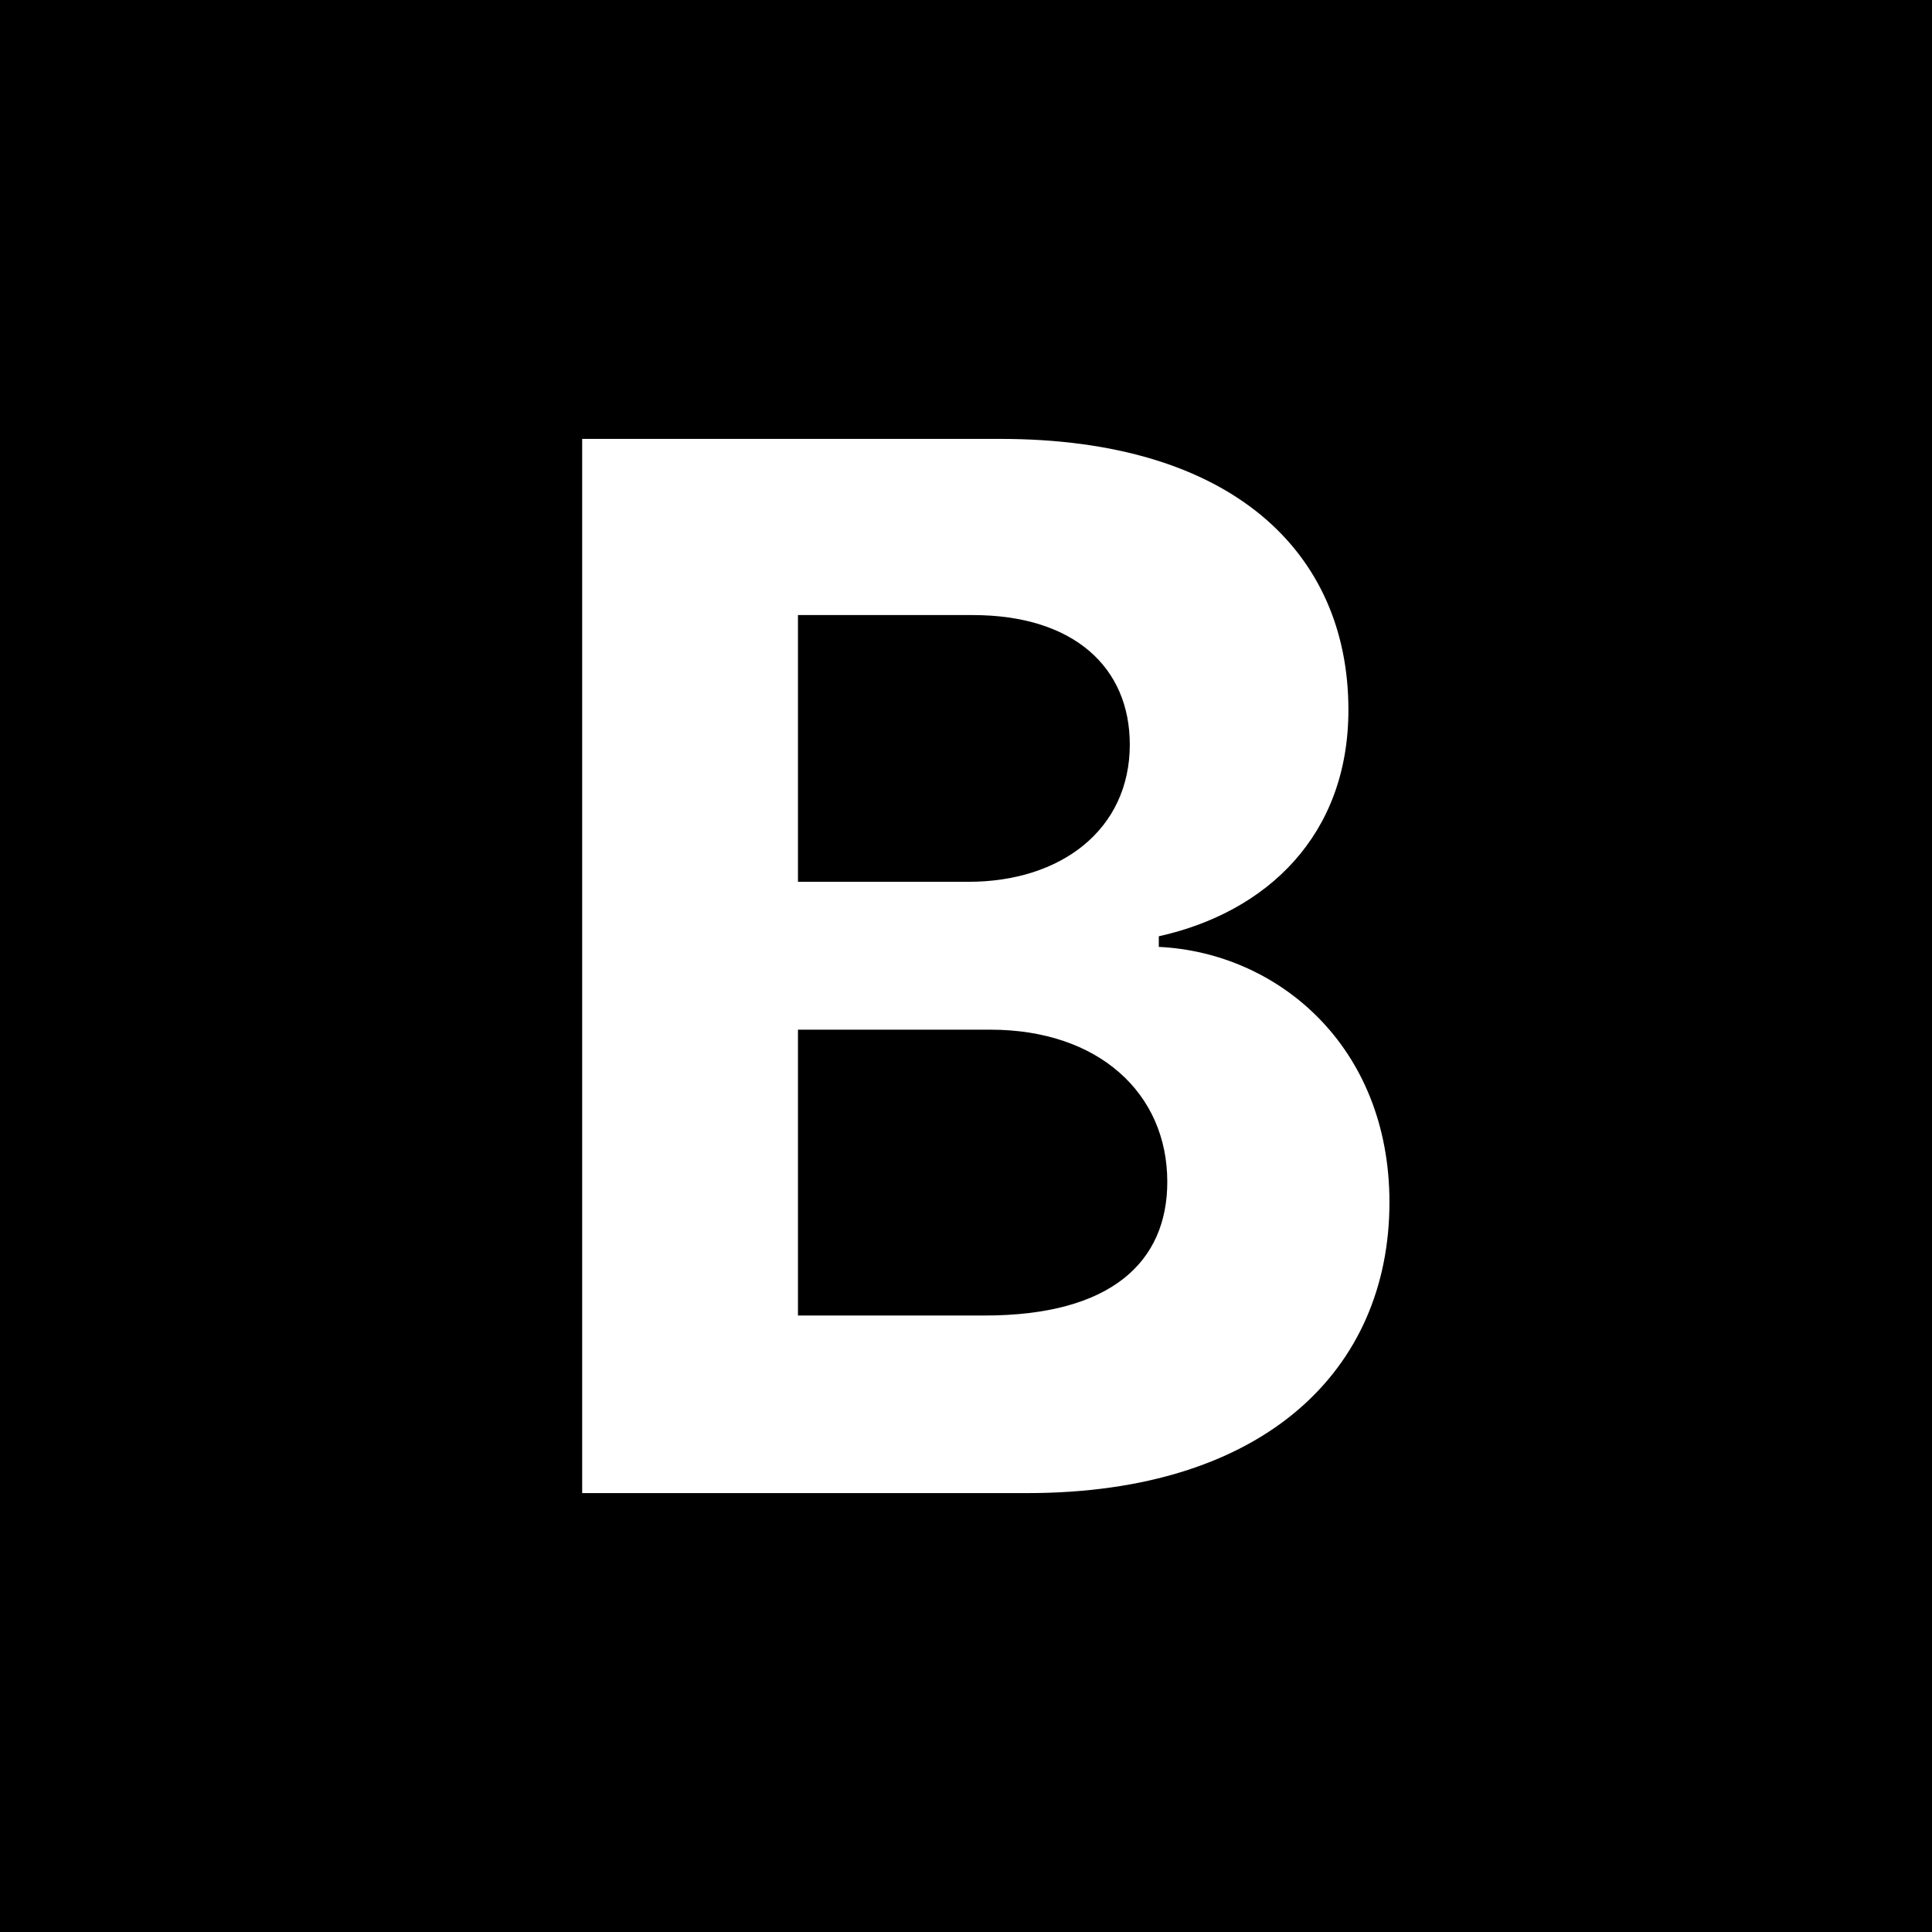
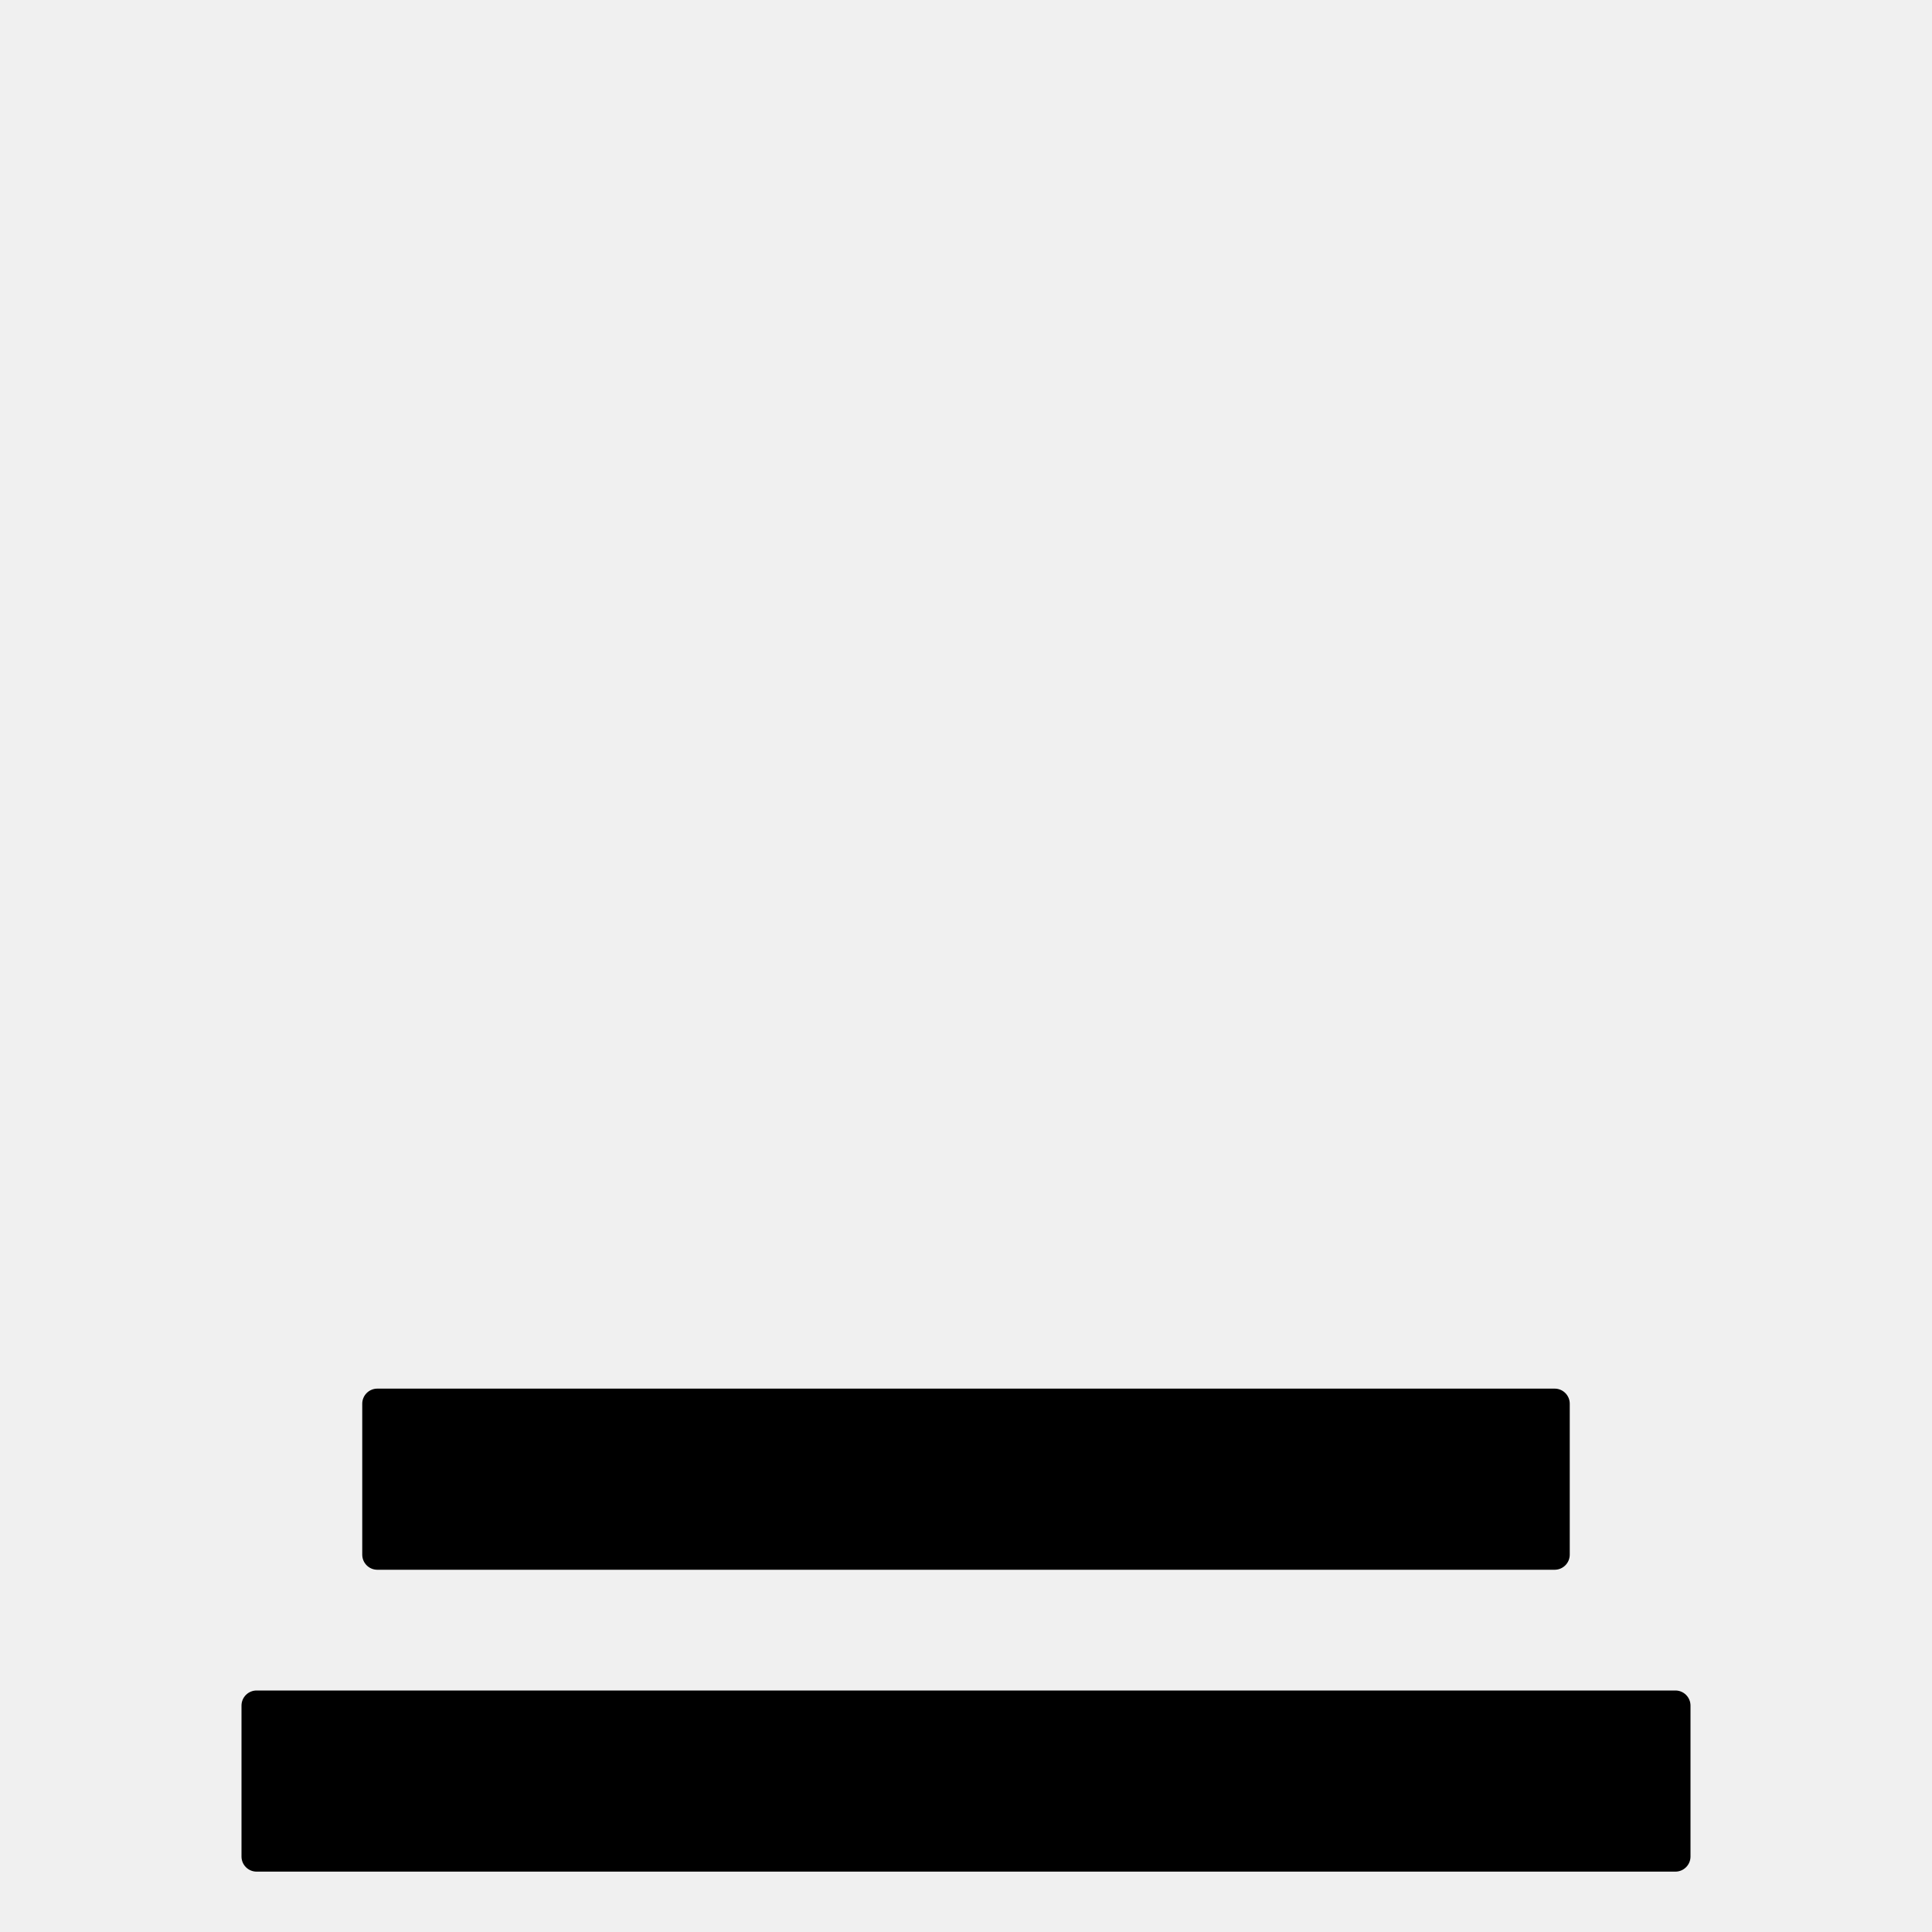
- <svg xmlns="http://www.w3.org/2000/svg" xmlns:xlink="http://www.w3.org/1999/xlink" width="512" height="512" viewBox="0 0 512 512" fill="none" class="">
-   <rect id="_r_3g_" width="512" height="512" x="0" y="0" rx="0" fill="#000000" stroke="#FFFFFF" stroke-width="0" stroke-opacity="100%" paint-order="stroke" />
-   <clipPath id="clip">
-     <use xlink:href="#_r_3g_" />
-   </clipPath>
-   <defs>
-     <linearGradient id="_r_3h_" gradientUnits="userSpaceOnUse" gradientTransform="rotate(180)" style="transform-origin: center center;">
-       <stop stop-color="#000000" />
-       <stop offset="1" stop-color="#003EB7" />
-     </linearGradient>
-     <radialGradient id="_r_3i_" cx="0" cy="0" r="1" gradientUnits="userSpaceOnUse" gradientTransform="translate(256) rotate(90) scale(512)">
-       <stop stop-color="white" />
-       <stop offset="1" stop-color="white" stop-opacity="0" />
-     </radialGradient>
-   </defs>
-   <svg width="800" height="800" viewBox="0 0 800 800" x="-144" y="-144" alignment-baseline="middle" style="color: rgb(255, 255, 255); width: 800px; height: 800px;">
-     <style>
-           text {
-            font-family: Inter, sans-serif;
-             font-weight: bold;
-           }
-          </style>
-     <rect width="800" height="800" />
-     <text x="50%" y="50%" dominant-baseline="central" text-anchor="middle" font-size="384" font-family="Arial, sans-serif" fill="#FFFFFF">
-         B
-       </text>
-   </svg>
+ <svg xmlns="http://www.w3.org/2000/svg" width="512" height="512" viewBox="0 0 512 512" fill="none">
+   <g fill="currentColor">
+     <rect x="64" y="448" width="384" height="48" rx="4" />
+     <rect x="96" y="368" width="320" height="48" rx="4" />
+   </g>
</svg>
